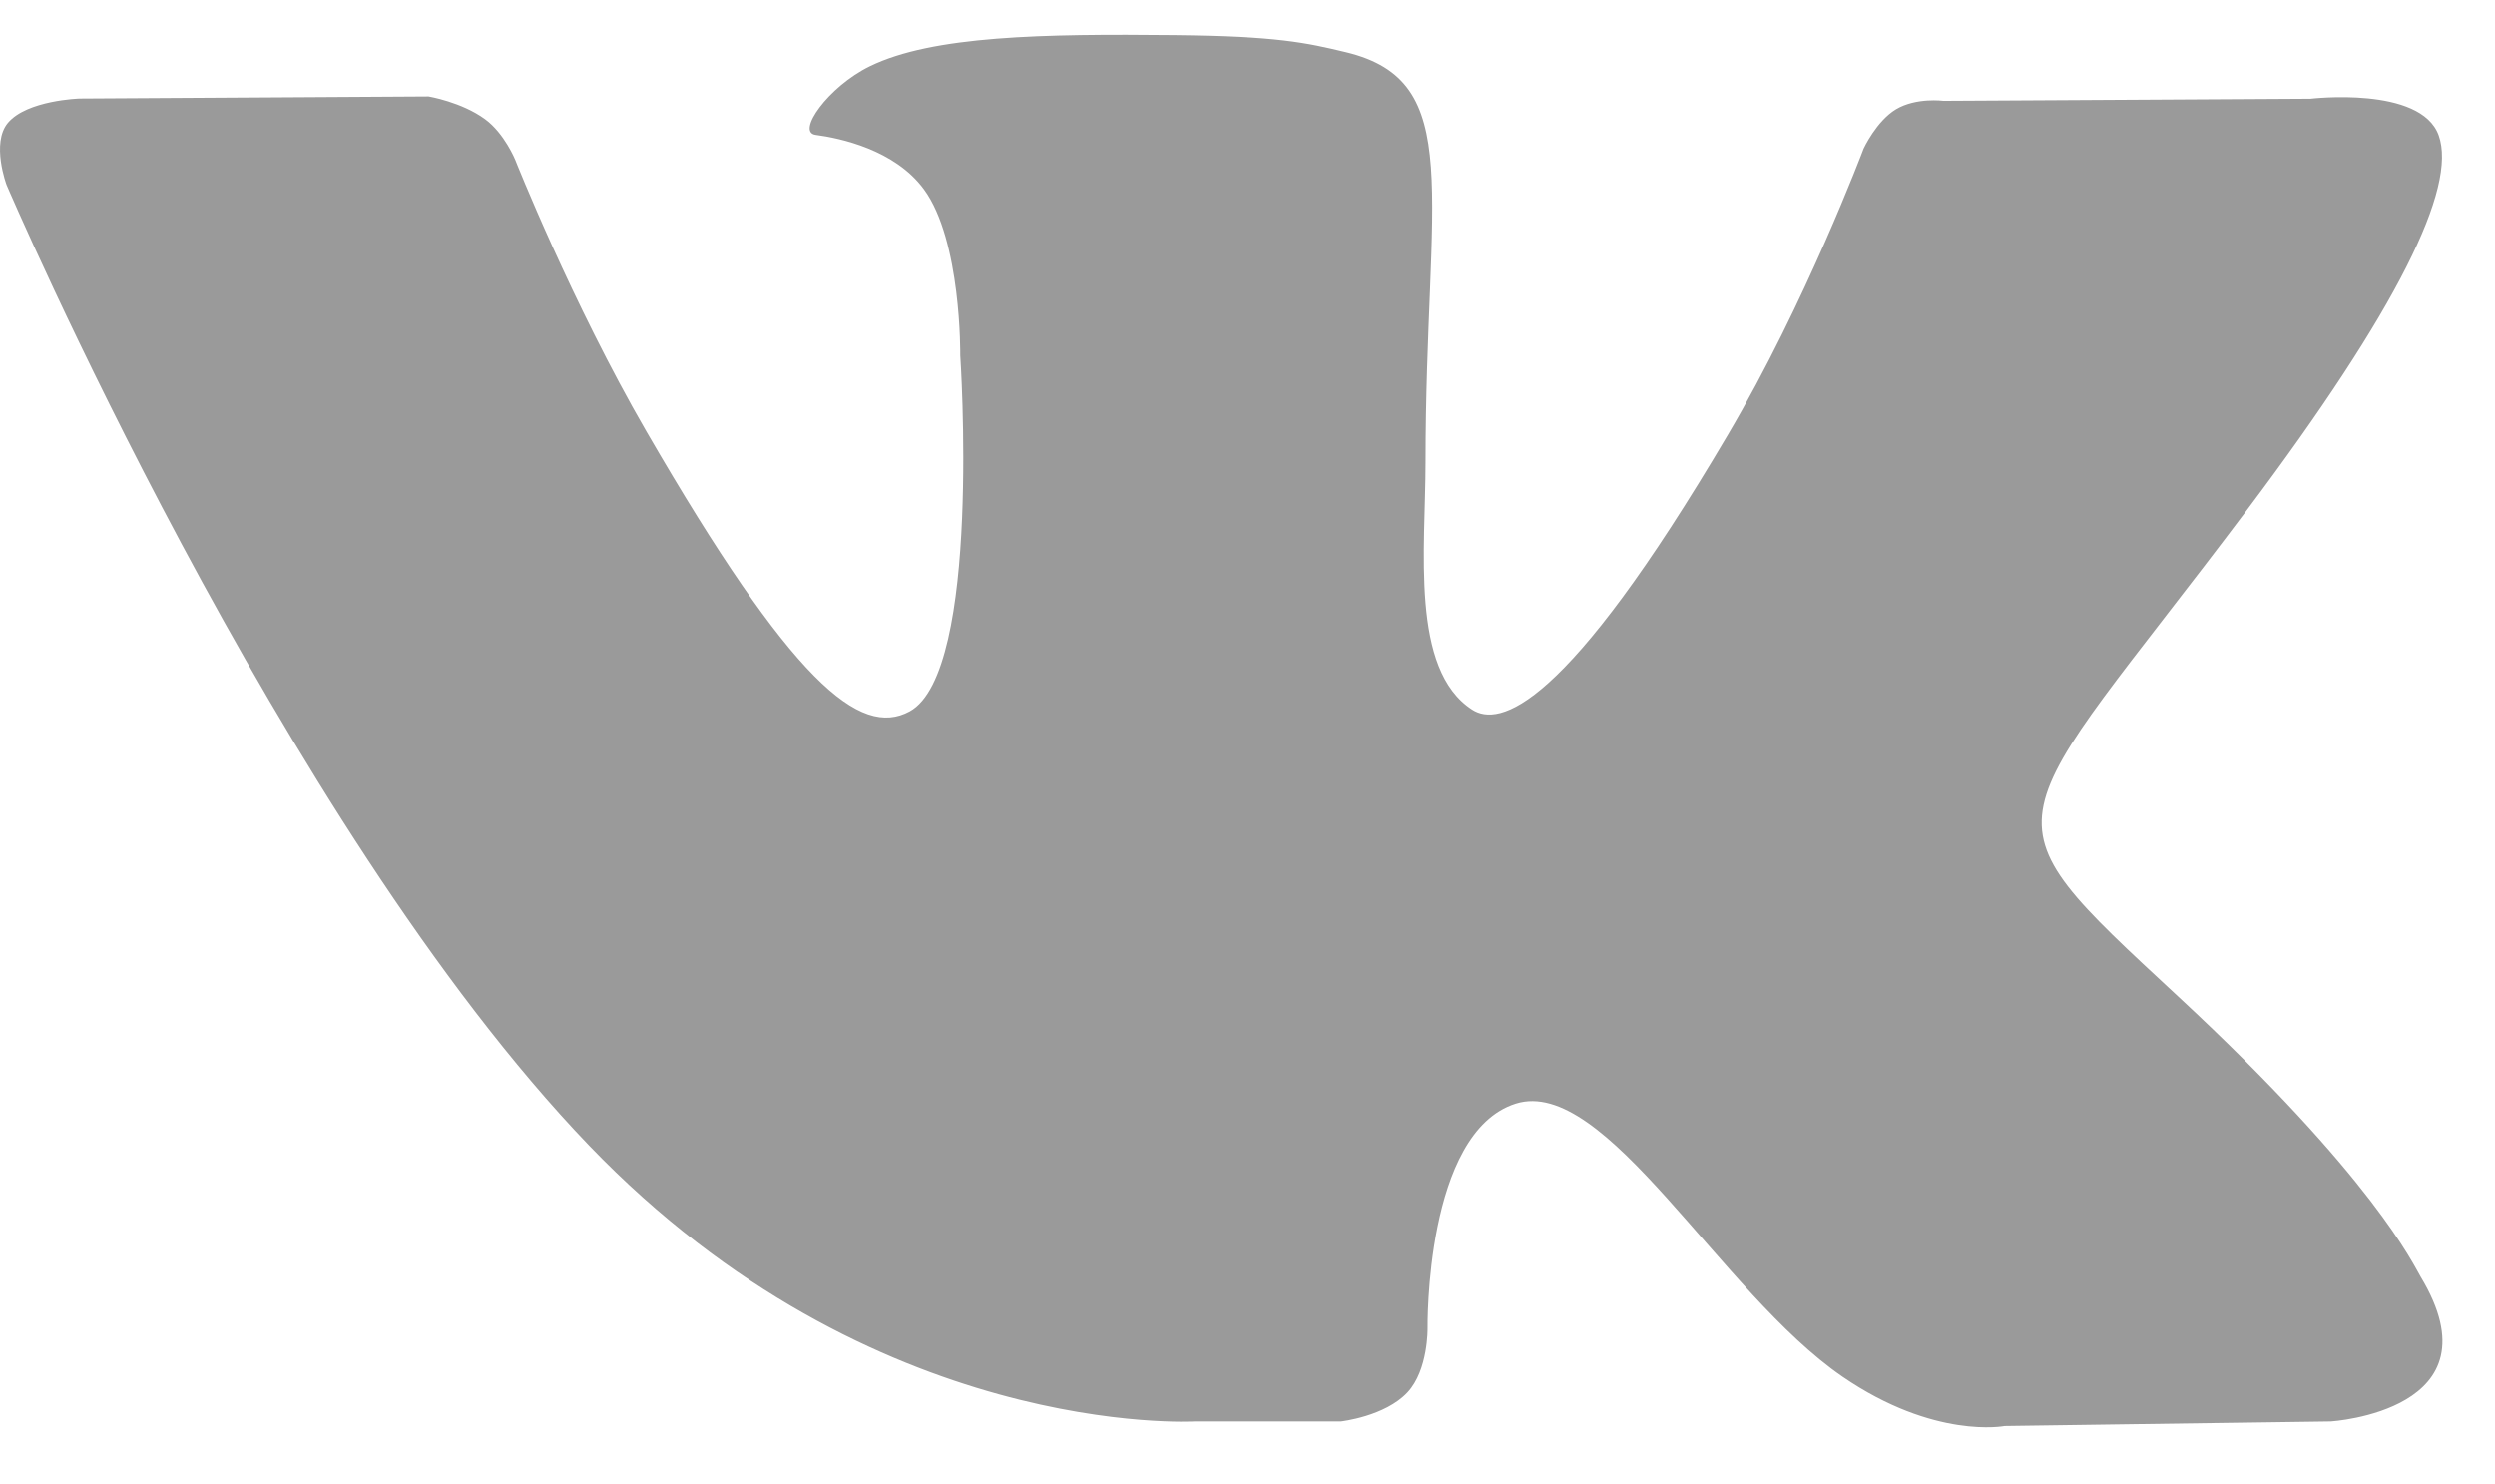
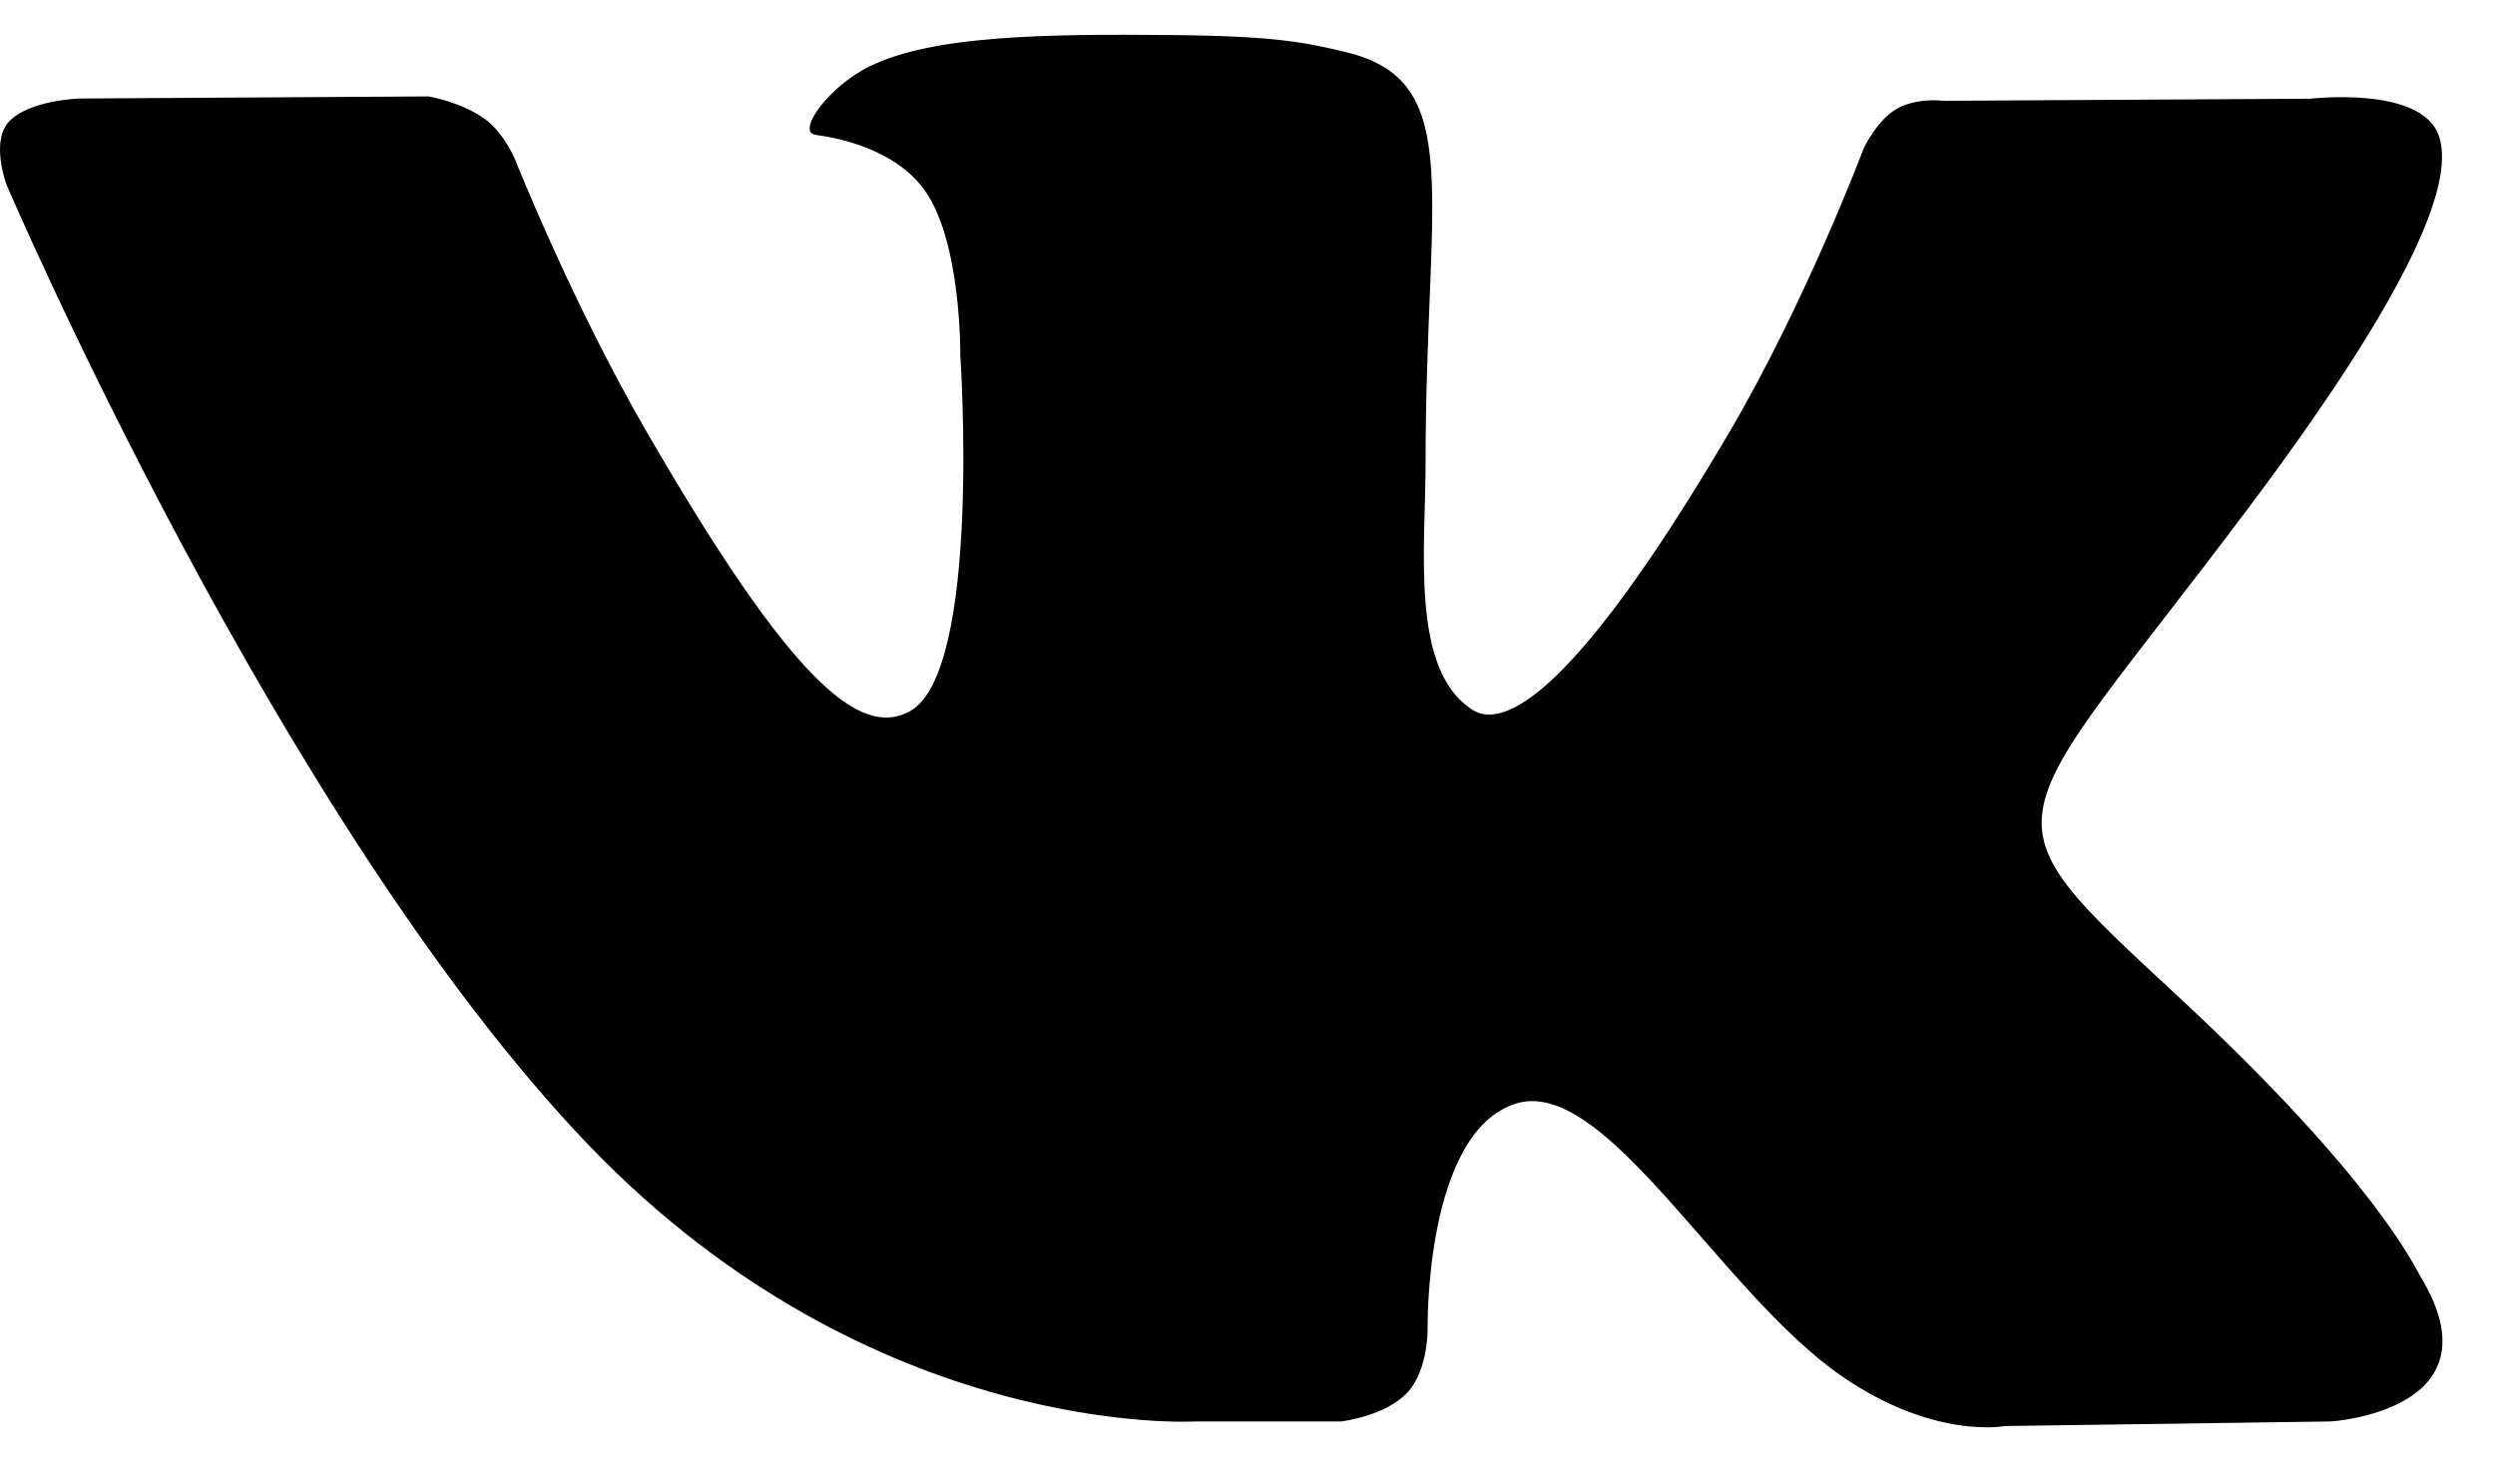
- <svg xmlns="http://www.w3.org/2000/svg" width="37" height="22" viewBox="0 0 37 22" fill="none">
-   <path d="M35.898 18.935C35.8 18.772 35.198 17.465 32.3 14.777C29.267 11.963 29.674 12.42 33.328 7.554C35.554 4.59 36.443 2.78 36.165 2.007C35.9 1.269 34.263 1.464 34.263 1.464L28.821 1.495C28.821 1.495 28.418 1.441 28.117 1.62C27.825 1.796 27.637 2.203 27.637 2.203C27.637 2.203 26.774 4.497 25.624 6.447C23.199 10.562 22.228 10.78 21.832 10.524C20.91 9.929 21.141 8.131 21.141 6.855C21.141 2.866 21.746 1.204 19.962 0.774C19.369 0.631 18.934 0.536 17.419 0.52C15.477 0.5 13.831 0.527 12.9 0.982C12.28 1.285 11.803 1.961 12.095 2C12.454 2.047 13.27 2.219 13.702 2.807C14.261 3.565 14.241 5.271 14.241 5.271C14.241 5.271 14.562 9.965 13.491 10.549C12.756 10.949 11.748 10.133 9.586 6.398C8.479 4.486 7.641 2.371 7.641 2.371C7.641 2.371 7.481 1.977 7.193 1.767C6.844 1.511 6.355 1.43 6.355 1.43L1.18 1.461C1.18 1.461 0.403 1.484 0.118 1.821C-0.135 2.122 0.098 2.742 0.098 2.742C0.098 2.742 4.15 12.214 8.737 16.989C12.946 21.367 17.723 21.08 17.723 21.08H19.887C19.887 21.08 20.541 21.007 20.874 20.648C21.182 20.317 21.171 19.697 21.171 19.697C21.171 19.697 21.128 16.795 22.477 16.367C23.806 15.947 25.513 19.173 27.322 20.415C28.689 21.353 29.729 21.148 29.729 21.148L34.567 21.08C34.567 21.08 37.098 20.924 35.898 18.935Z" fill="#9A9A9A" />
+ <svg xmlns="http://www.w3.org/2000/svg" width="37" height="22" viewBox="0 0 37 22">
+   <path d="M35.898 18.935C35.8 18.772 35.198 17.465 32.3 14.777C29.267 11.963 29.674 12.42 33.328 7.554C35.554 4.59 36.443 2.78 36.165 2.007C35.9 1.269 34.263 1.464 34.263 1.464L28.821 1.495C28.821 1.495 28.418 1.441 28.117 1.62C27.825 1.796 27.637 2.203 27.637 2.203C27.637 2.203 26.774 4.497 25.624 6.447C23.199 10.562 22.228 10.78 21.832 10.524C20.91 9.929 21.141 8.131 21.141 6.855C21.141 2.866 21.746 1.204 19.962 0.774C19.369 0.631 18.934 0.536 17.419 0.52C15.477 0.5 13.831 0.527 12.9 0.982C12.28 1.285 11.803 1.961 12.095 2C12.454 2.047 13.27 2.219 13.702 2.807C14.261 3.565 14.241 5.271 14.241 5.271C14.241 5.271 14.562 9.965 13.491 10.549C12.756 10.949 11.748 10.133 9.586 6.398C8.479 4.486 7.641 2.371 7.641 2.371C7.641 2.371 7.481 1.977 7.193 1.767C6.844 1.511 6.355 1.43 6.355 1.43L1.18 1.461C1.18 1.461 0.403 1.484 0.118 1.821C-0.135 2.122 0.098 2.742 0.098 2.742C0.098 2.742 4.15 12.214 8.737 16.989C12.946 21.367 17.723 21.08 17.723 21.08H19.887C19.887 21.08 20.541 21.007 20.874 20.648C21.182 20.317 21.171 19.697 21.171 19.697C21.171 19.697 21.128 16.795 22.477 16.367C23.806 15.947 25.513 19.173 27.322 20.415C28.689 21.353 29.729 21.148 29.729 21.148L34.567 21.08C34.567 21.08 37.098 20.924 35.898 18.935Z" />
</svg>
